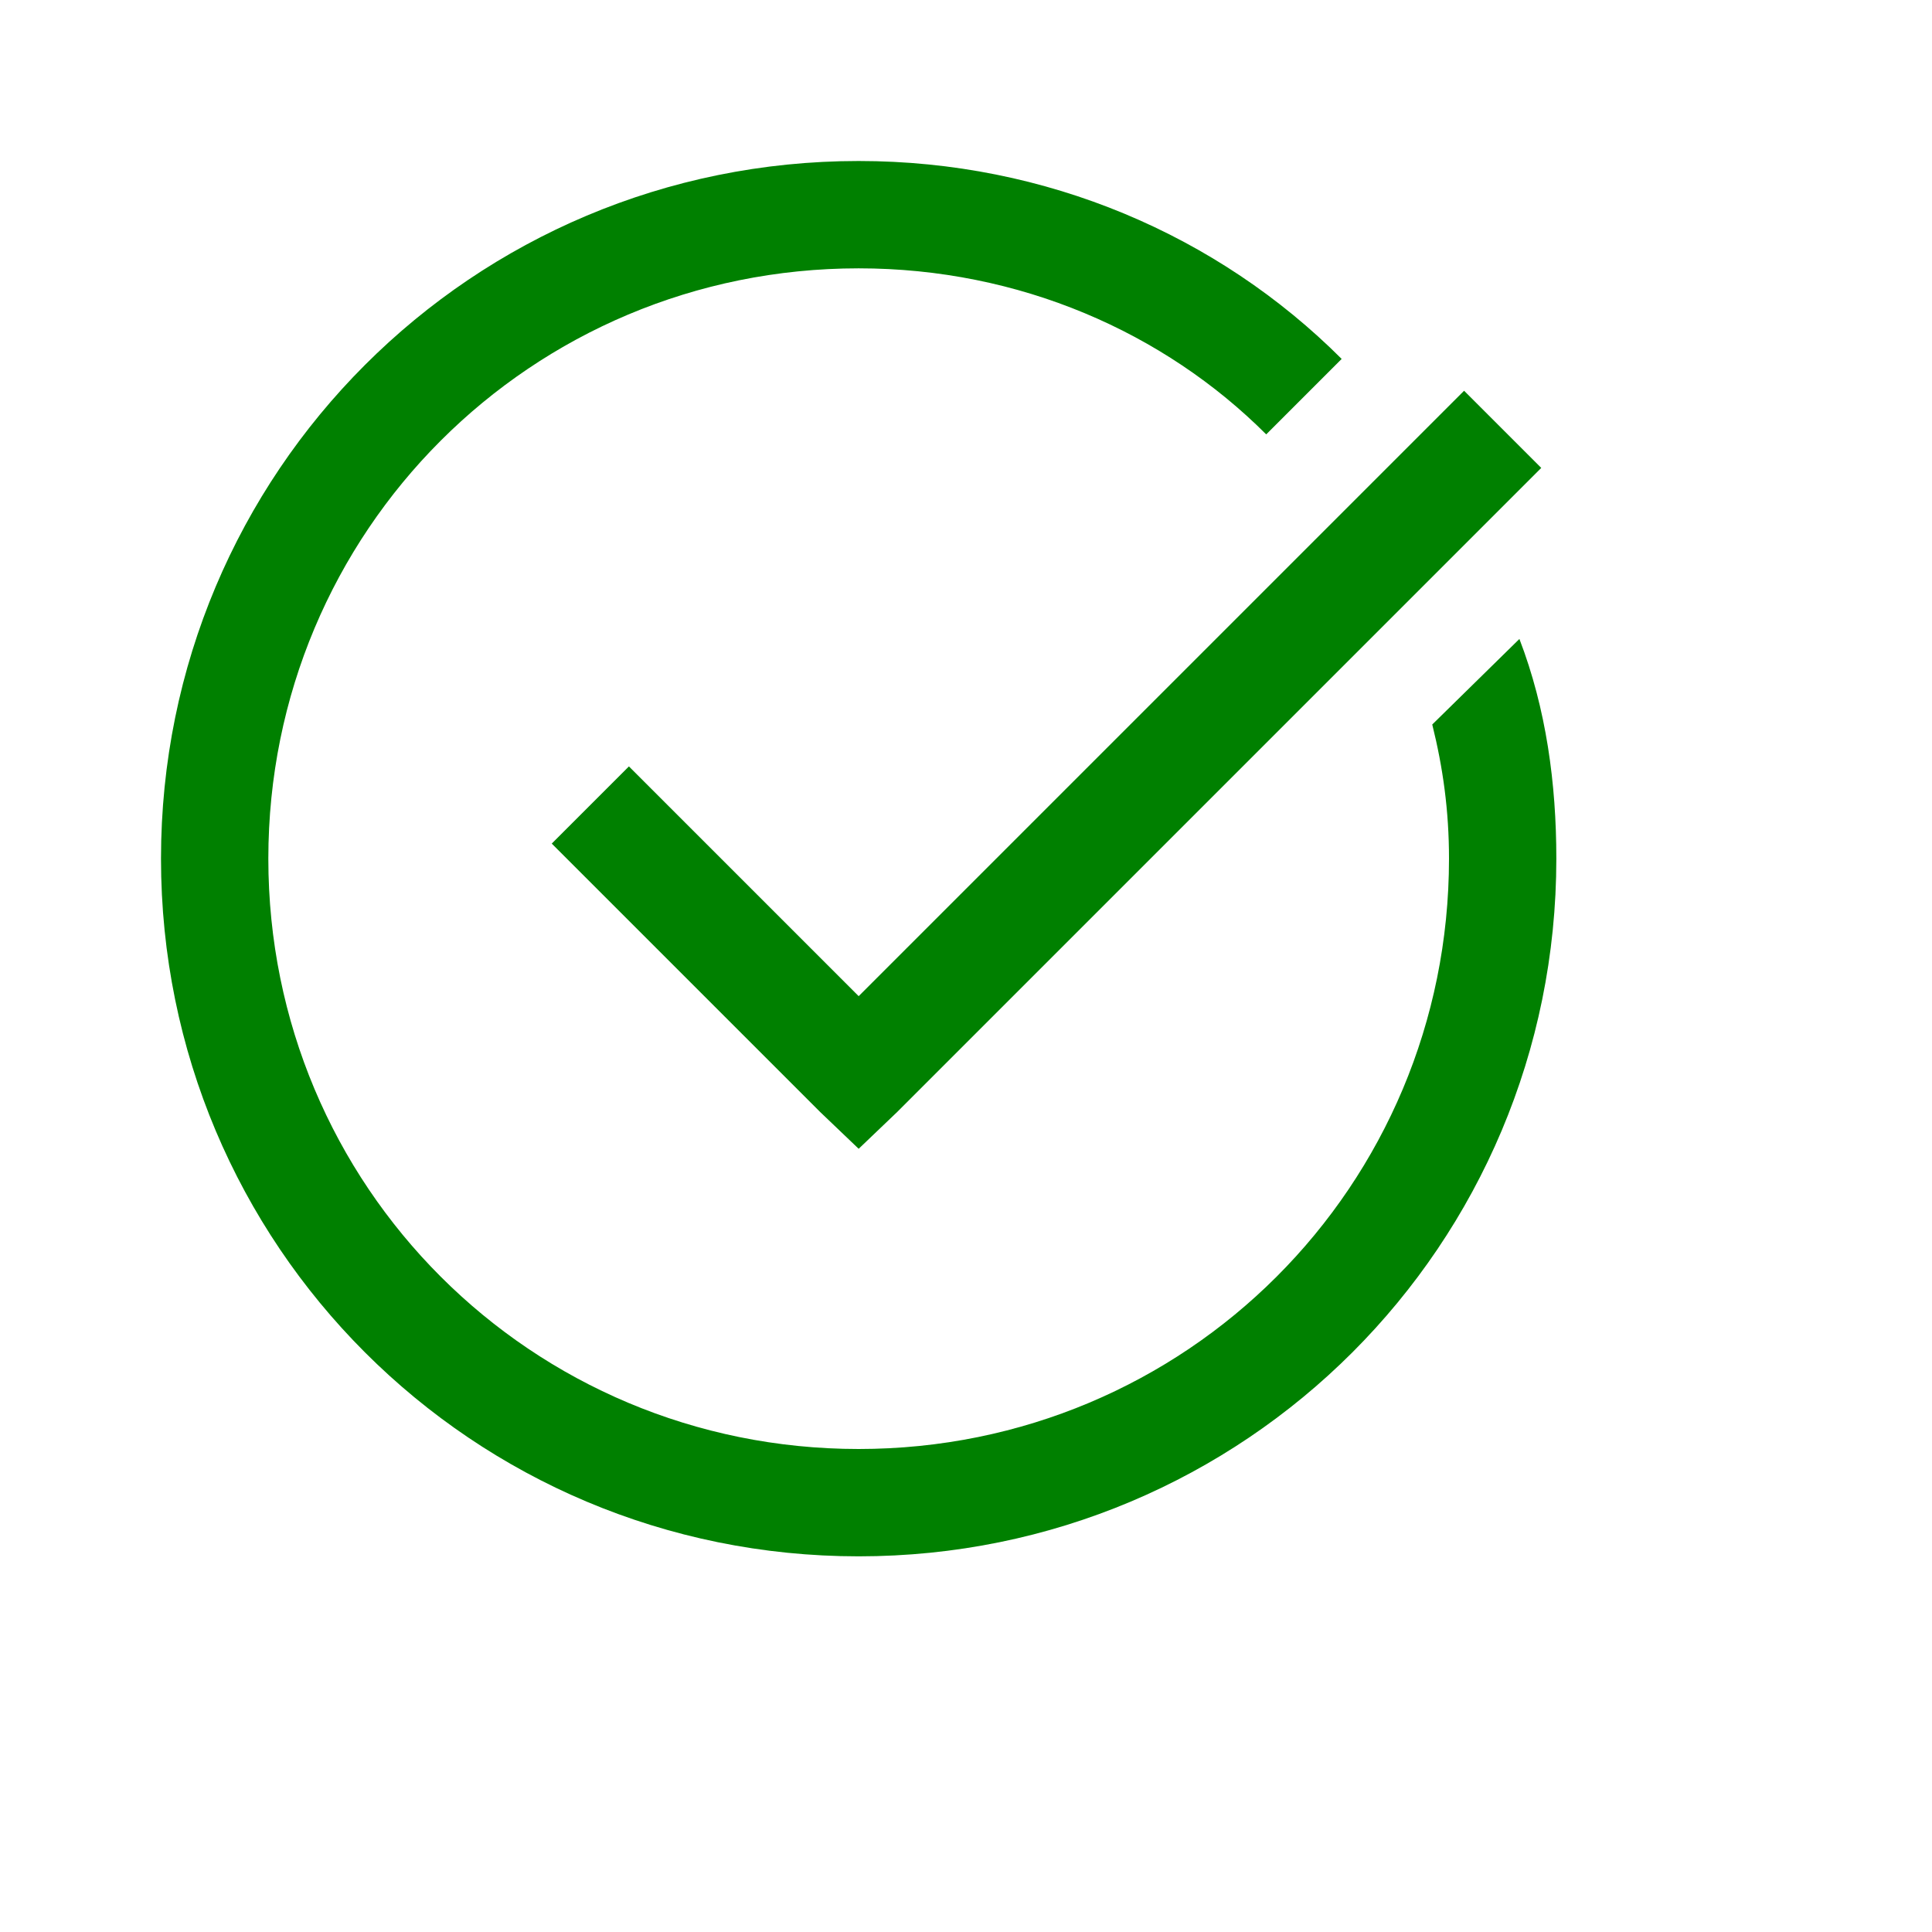
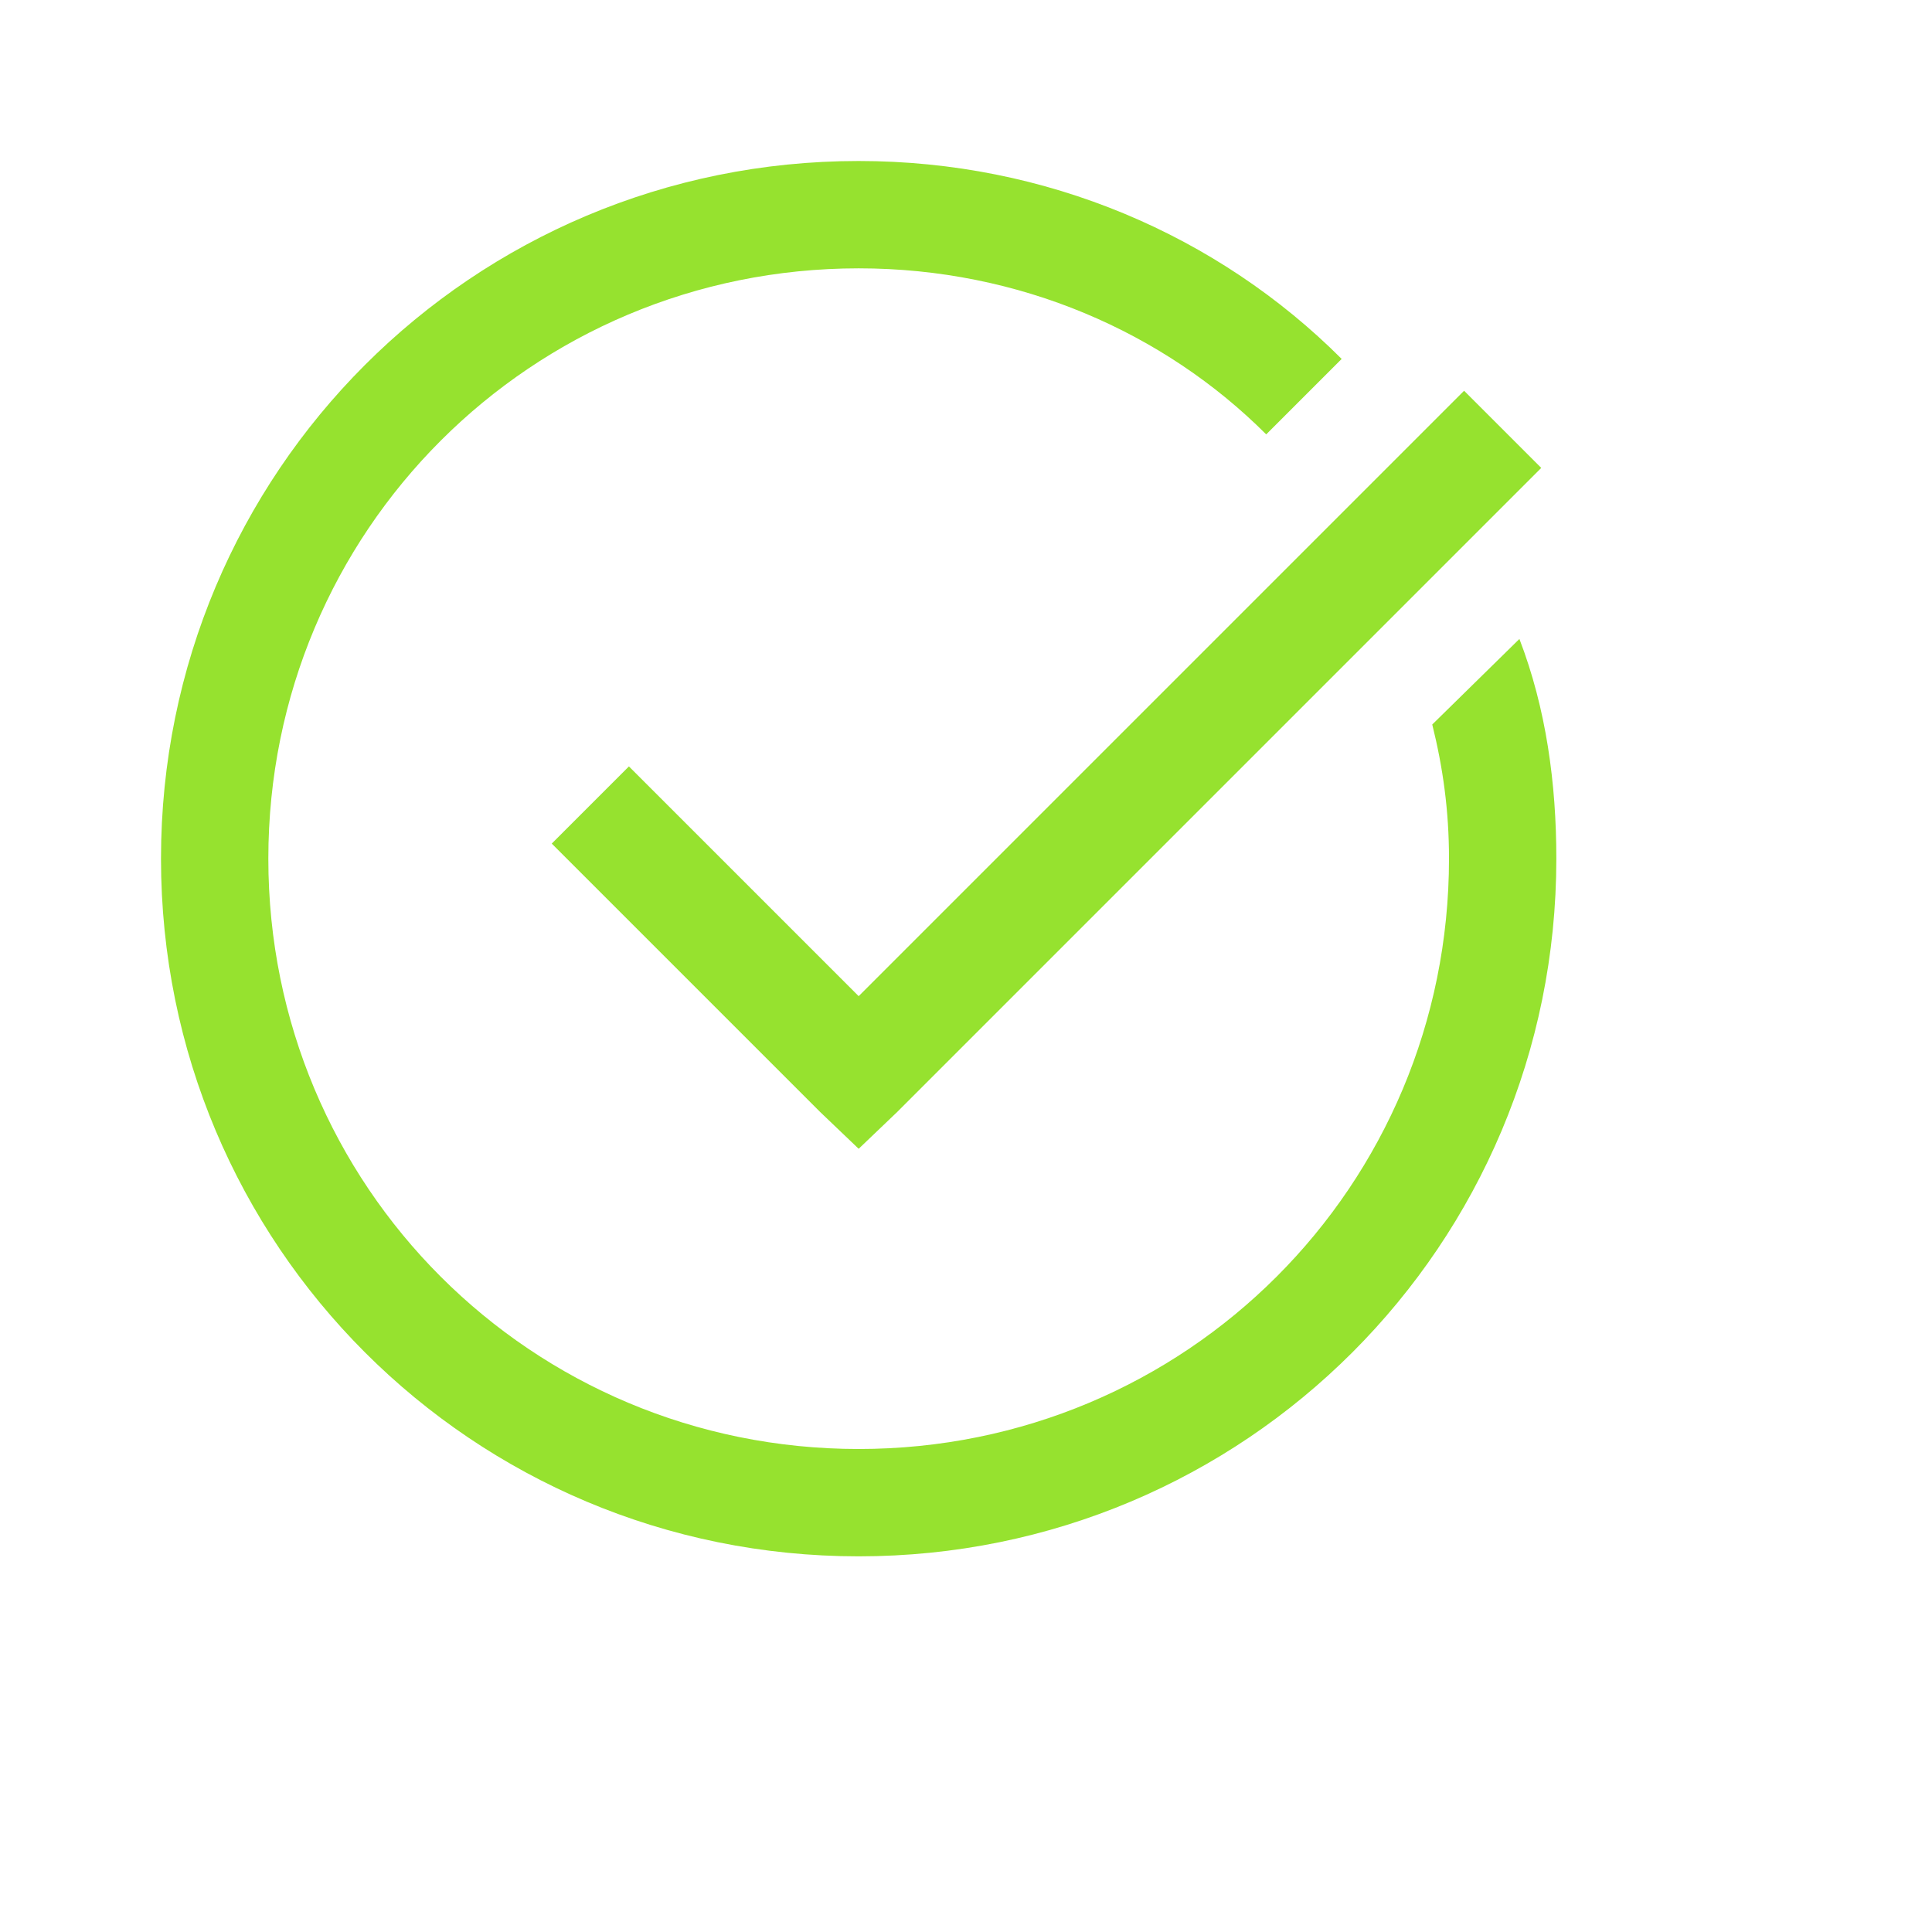
- <svg xmlns="http://www.w3.org/2000/svg" x="0px" y="0px" fill="green" width="100" height="100" viewBox="0 0 36 36">
+ <svg xmlns="http://www.w3.org/2000/svg" x="0px" y="0px" fill="#96e22f" width="100" height="100" viewBox="0 0 36 36">
  <path d="M 16 3 C 8.801 3 3 8.801 3 16 C 3 23.199 8.801 29 16 29 C 23.199 29 29 23.199 29 16 C 29 14.602 28.812 13.207 28.312 11.906 L 26.688 13.5 C 26.887 14.301 27 15.102 27 16 C 27 22.102 22.102 27 16 27 C 9.898 27 5 22.102 5 16 C 5 9.898 9.898 5 16 5 C 19 5 21.695 6.195 23.594 8.094 L 25 6.688 C 22.699 4.387 19.5 3 16 3 Z M 27.281 7.281 L 16 18.562 L 11.719 14.281 L 10.281 15.719 L 15.281 20.719 L 16 21.406 L 16.719 20.719 L 28.719 8.719 Z" />
</svg>
